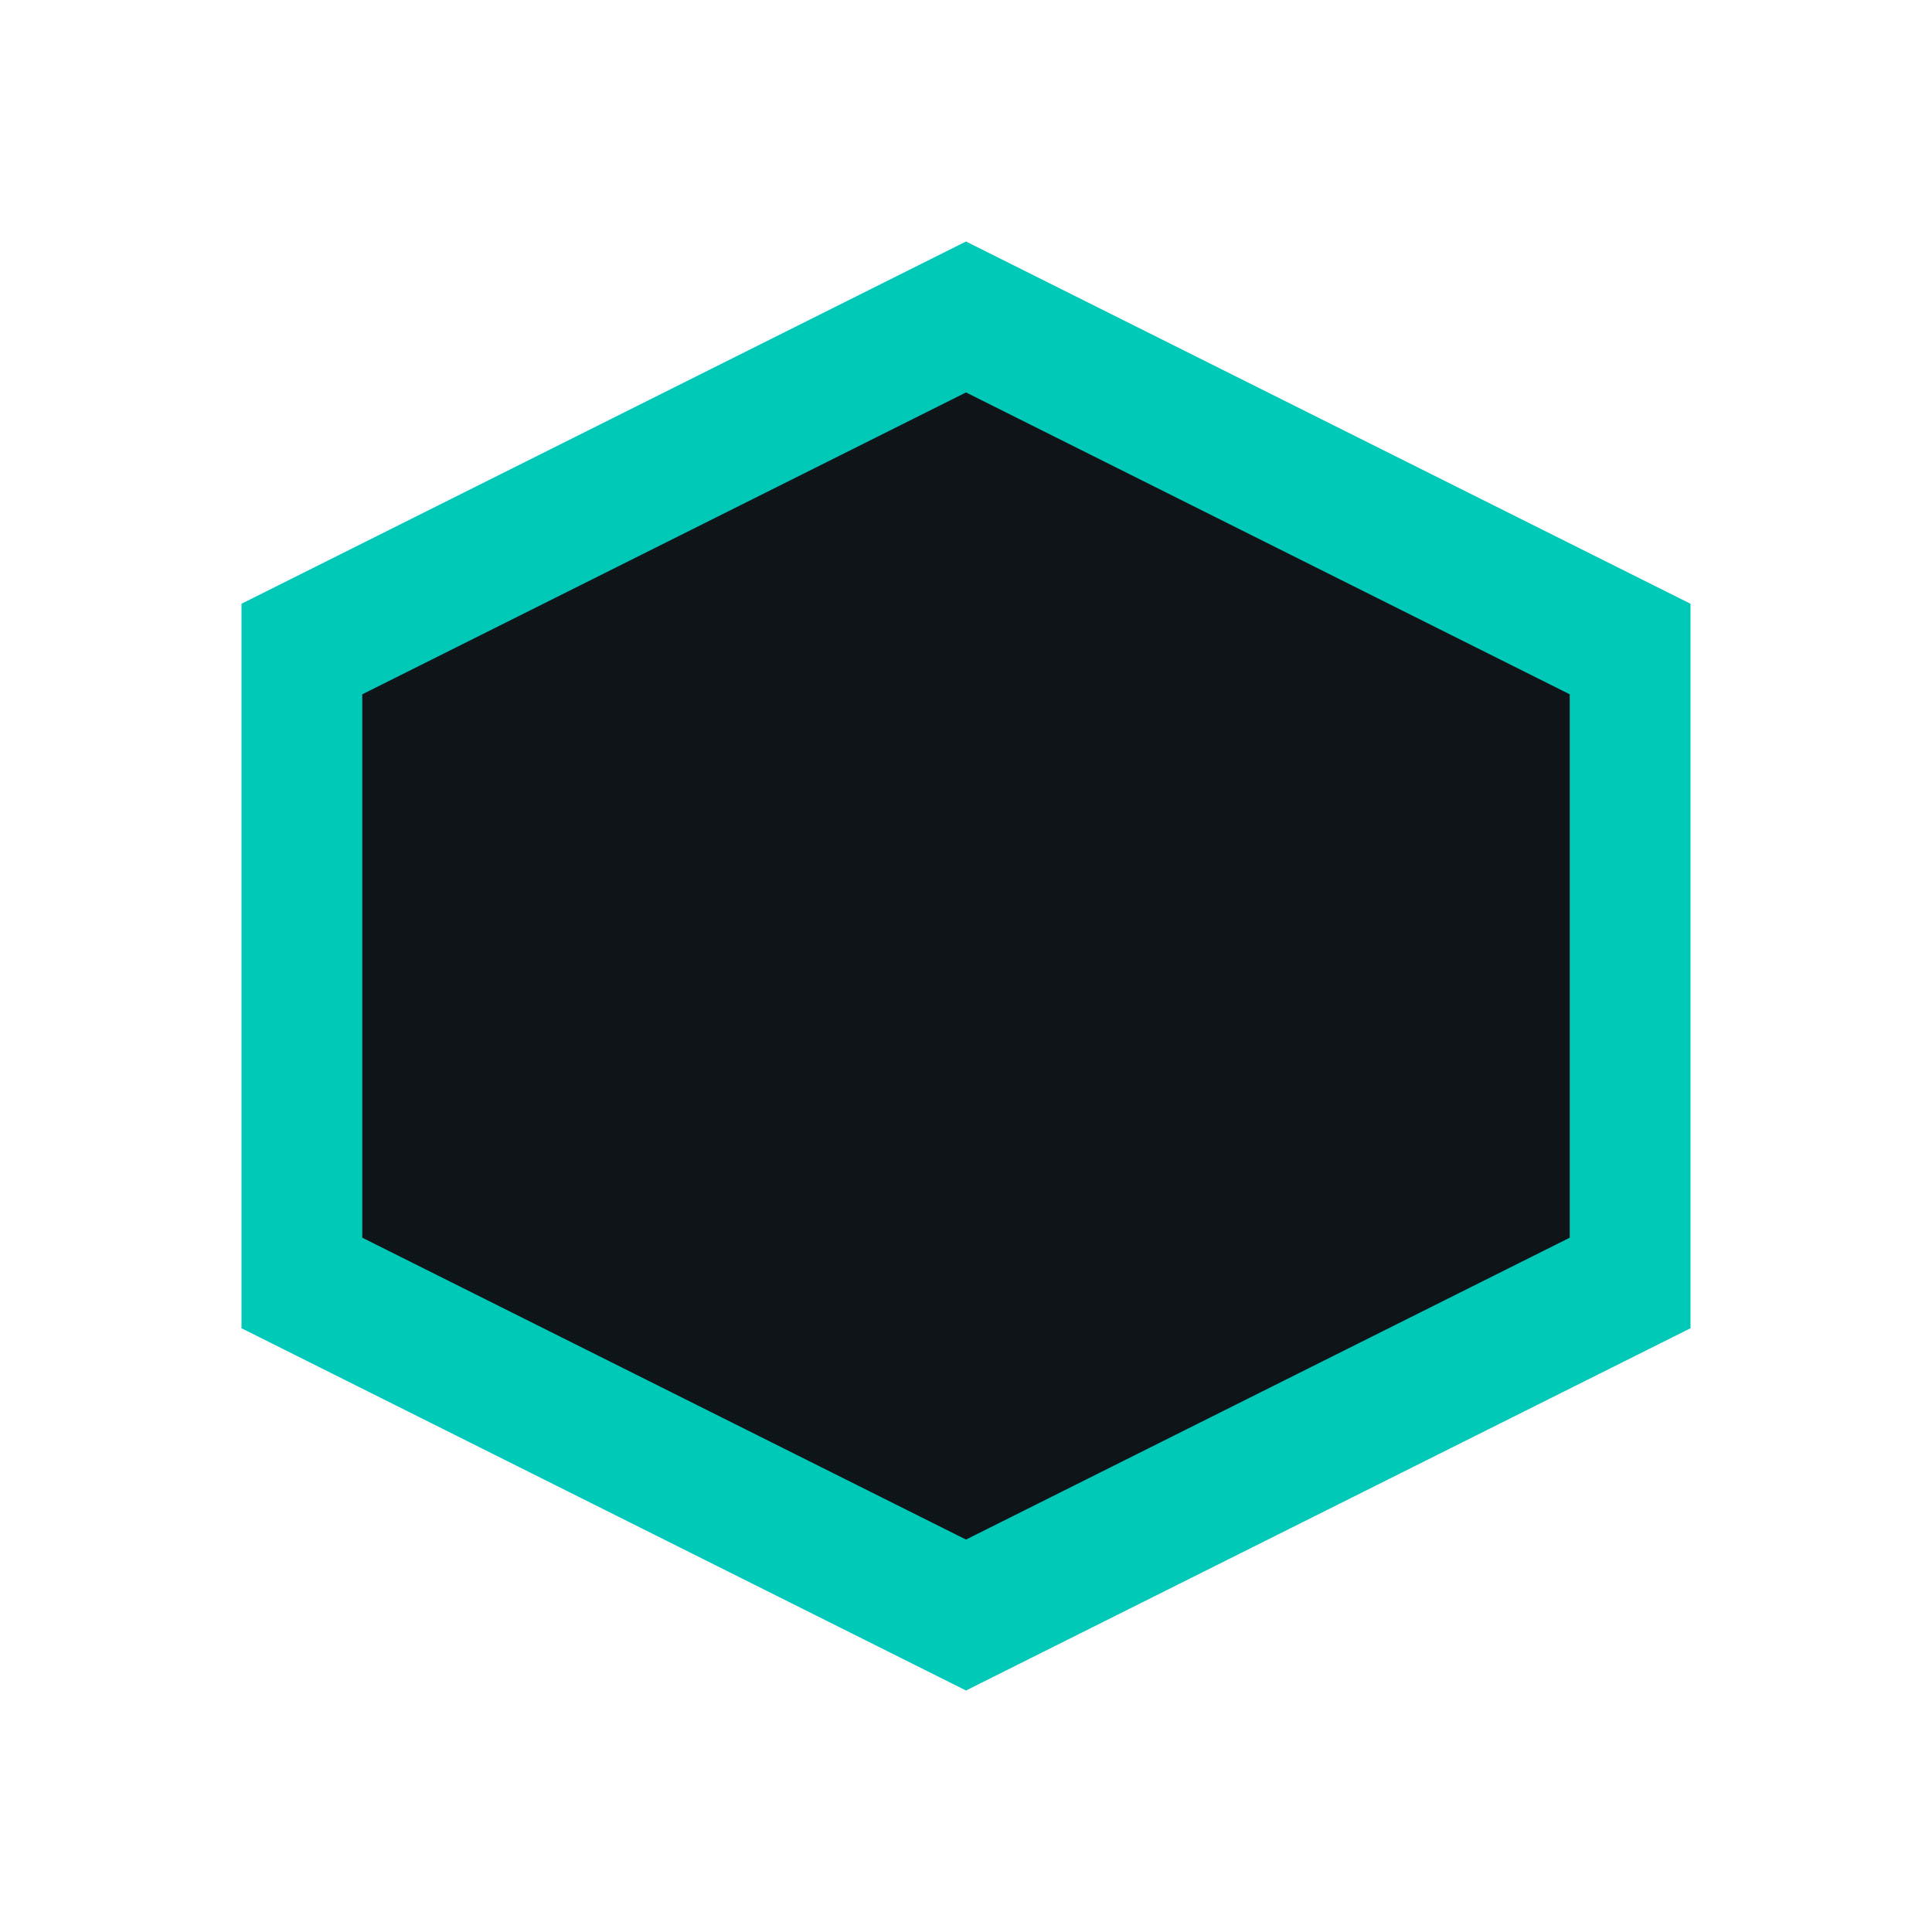
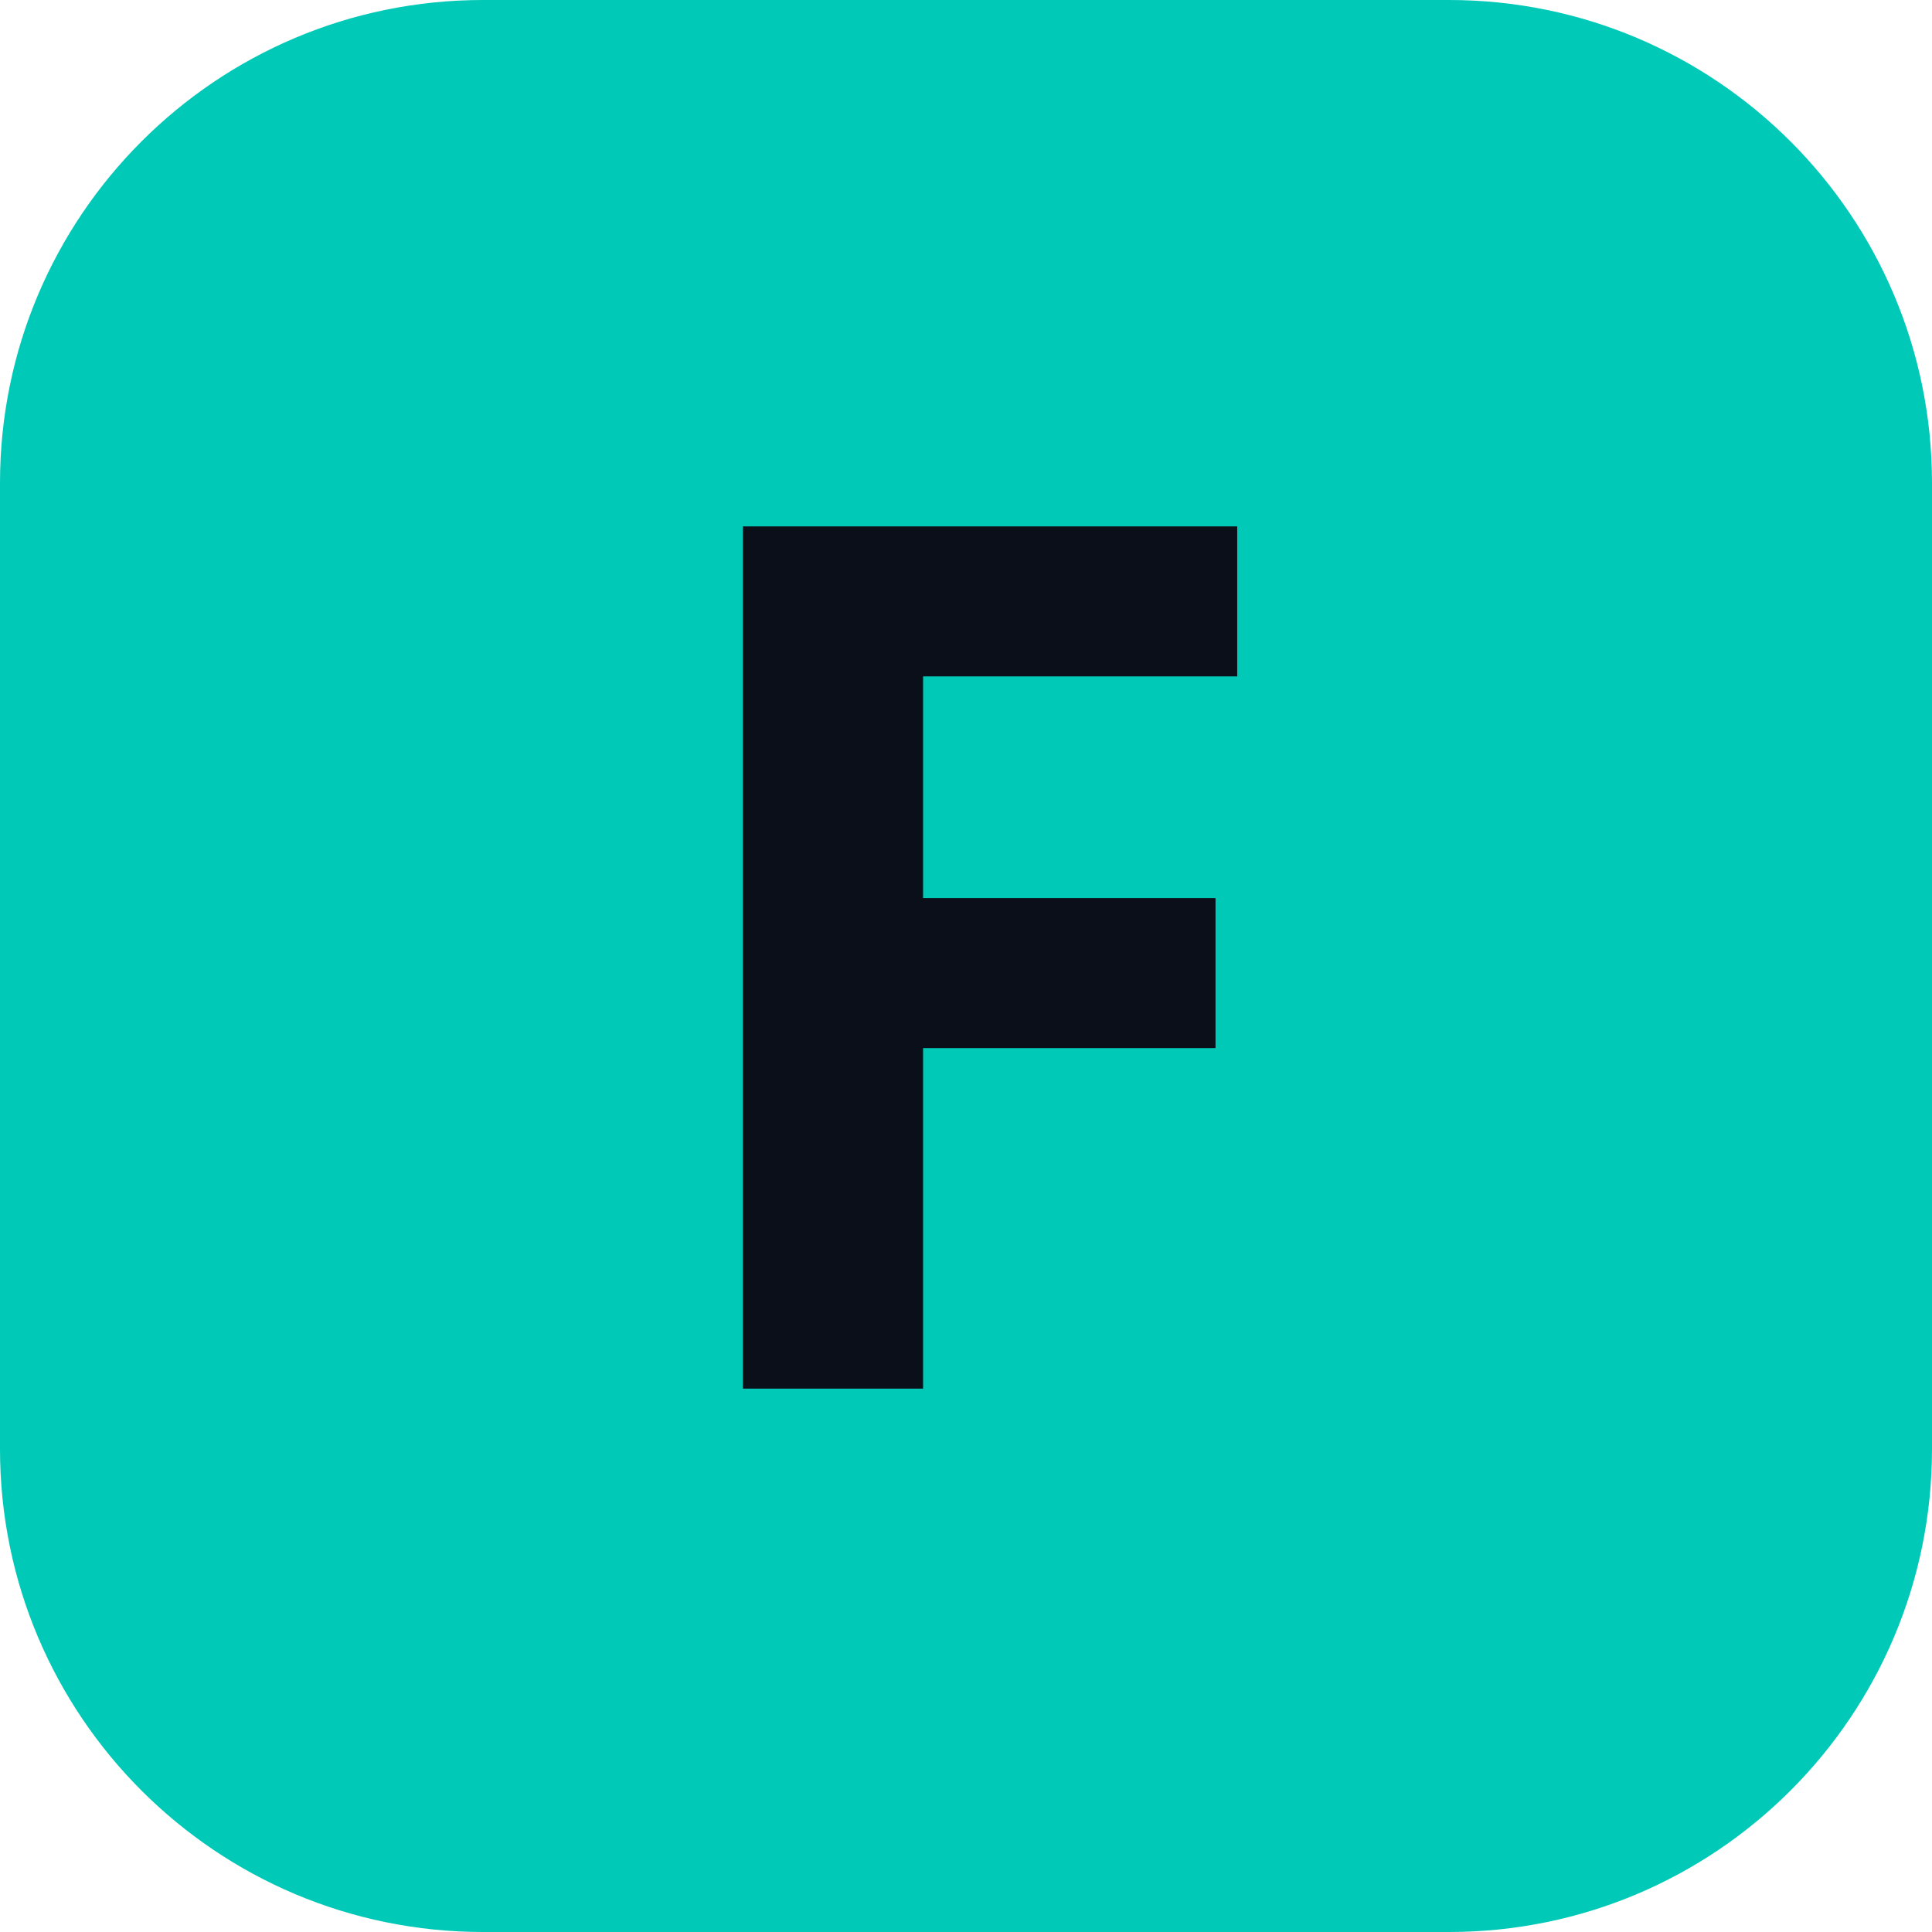
<svg xmlns="http://www.w3.org/2000/svg" viewBox="0 0 32 32" fill="none">
-   <path fill="#00c9b7" d="M16 4L4 10v12l12 6 12-6V10L16 4z" />
-   <path fill="#0f1419" d="M16 6.5L6 11.5v9l10 5 10-5v-9L16 6.5z" />
+   <rect width="32" height="32" rx="8" fill="#00c9b7" />
+   <text x="16" y="23" text-anchor="middle" font-family="system-ui,sans-serif" font-weight="700" font-size="20" fill="#0a0f1a">F</text>
</svg>
